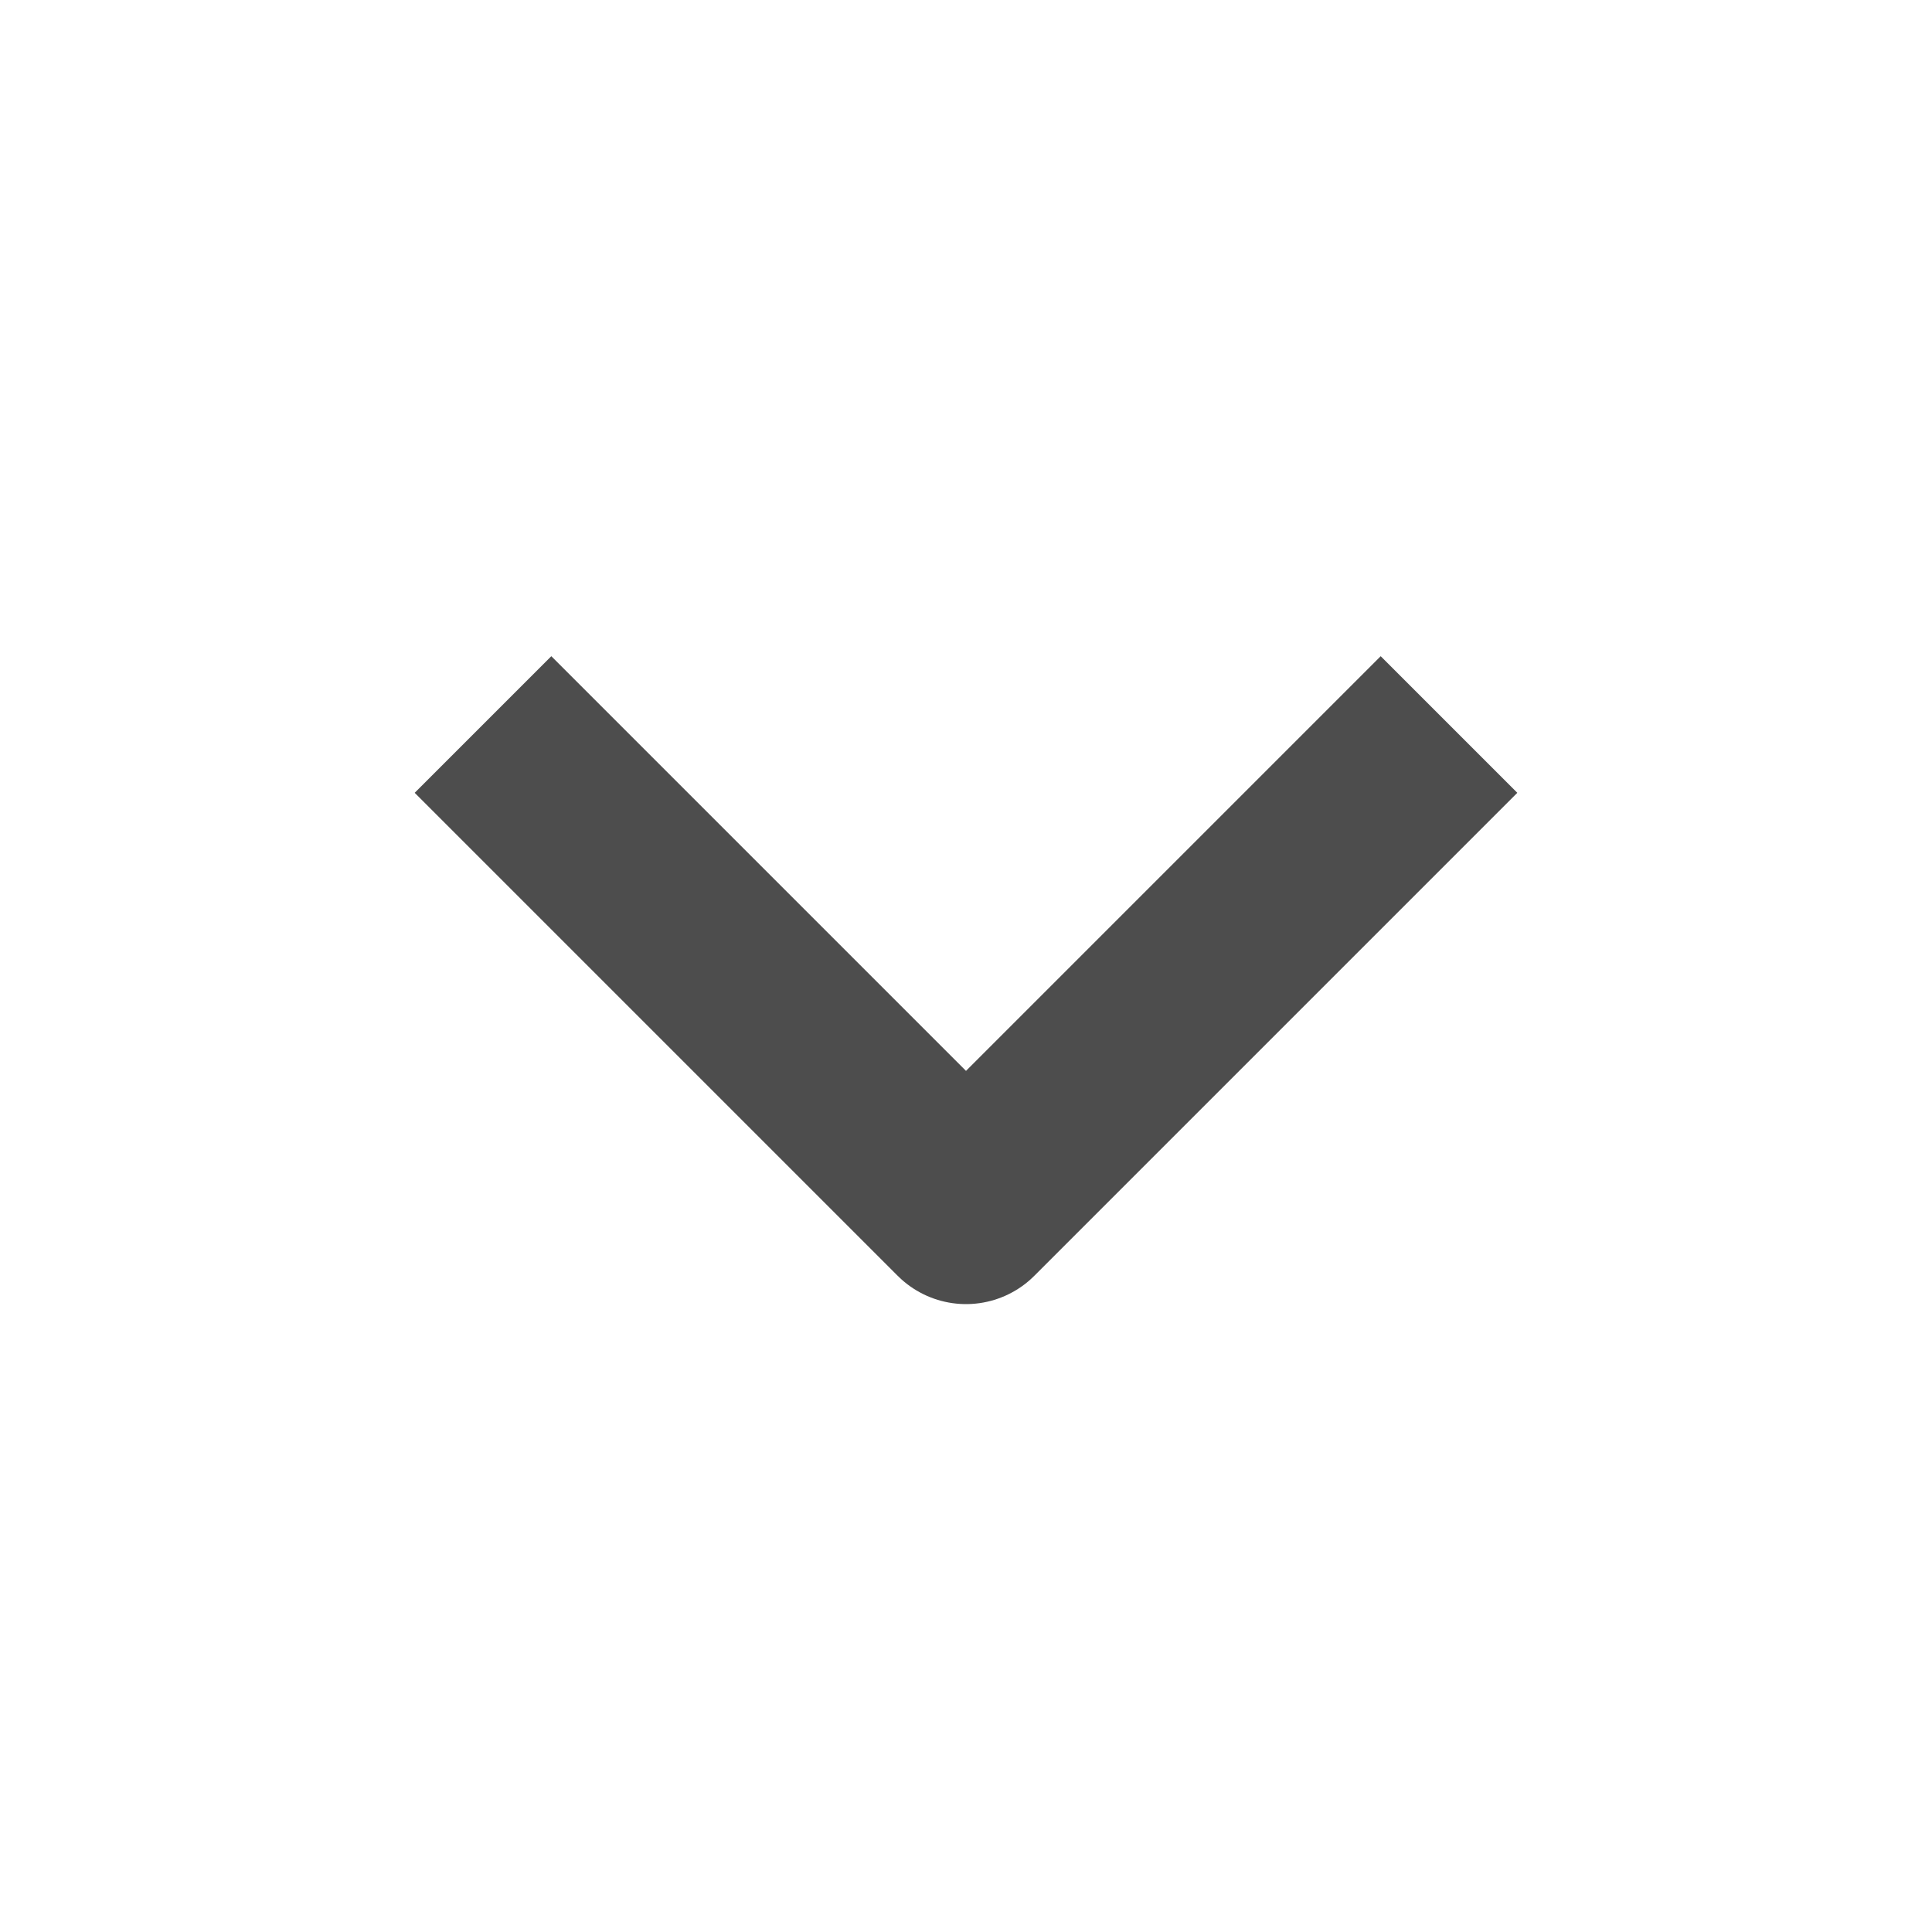
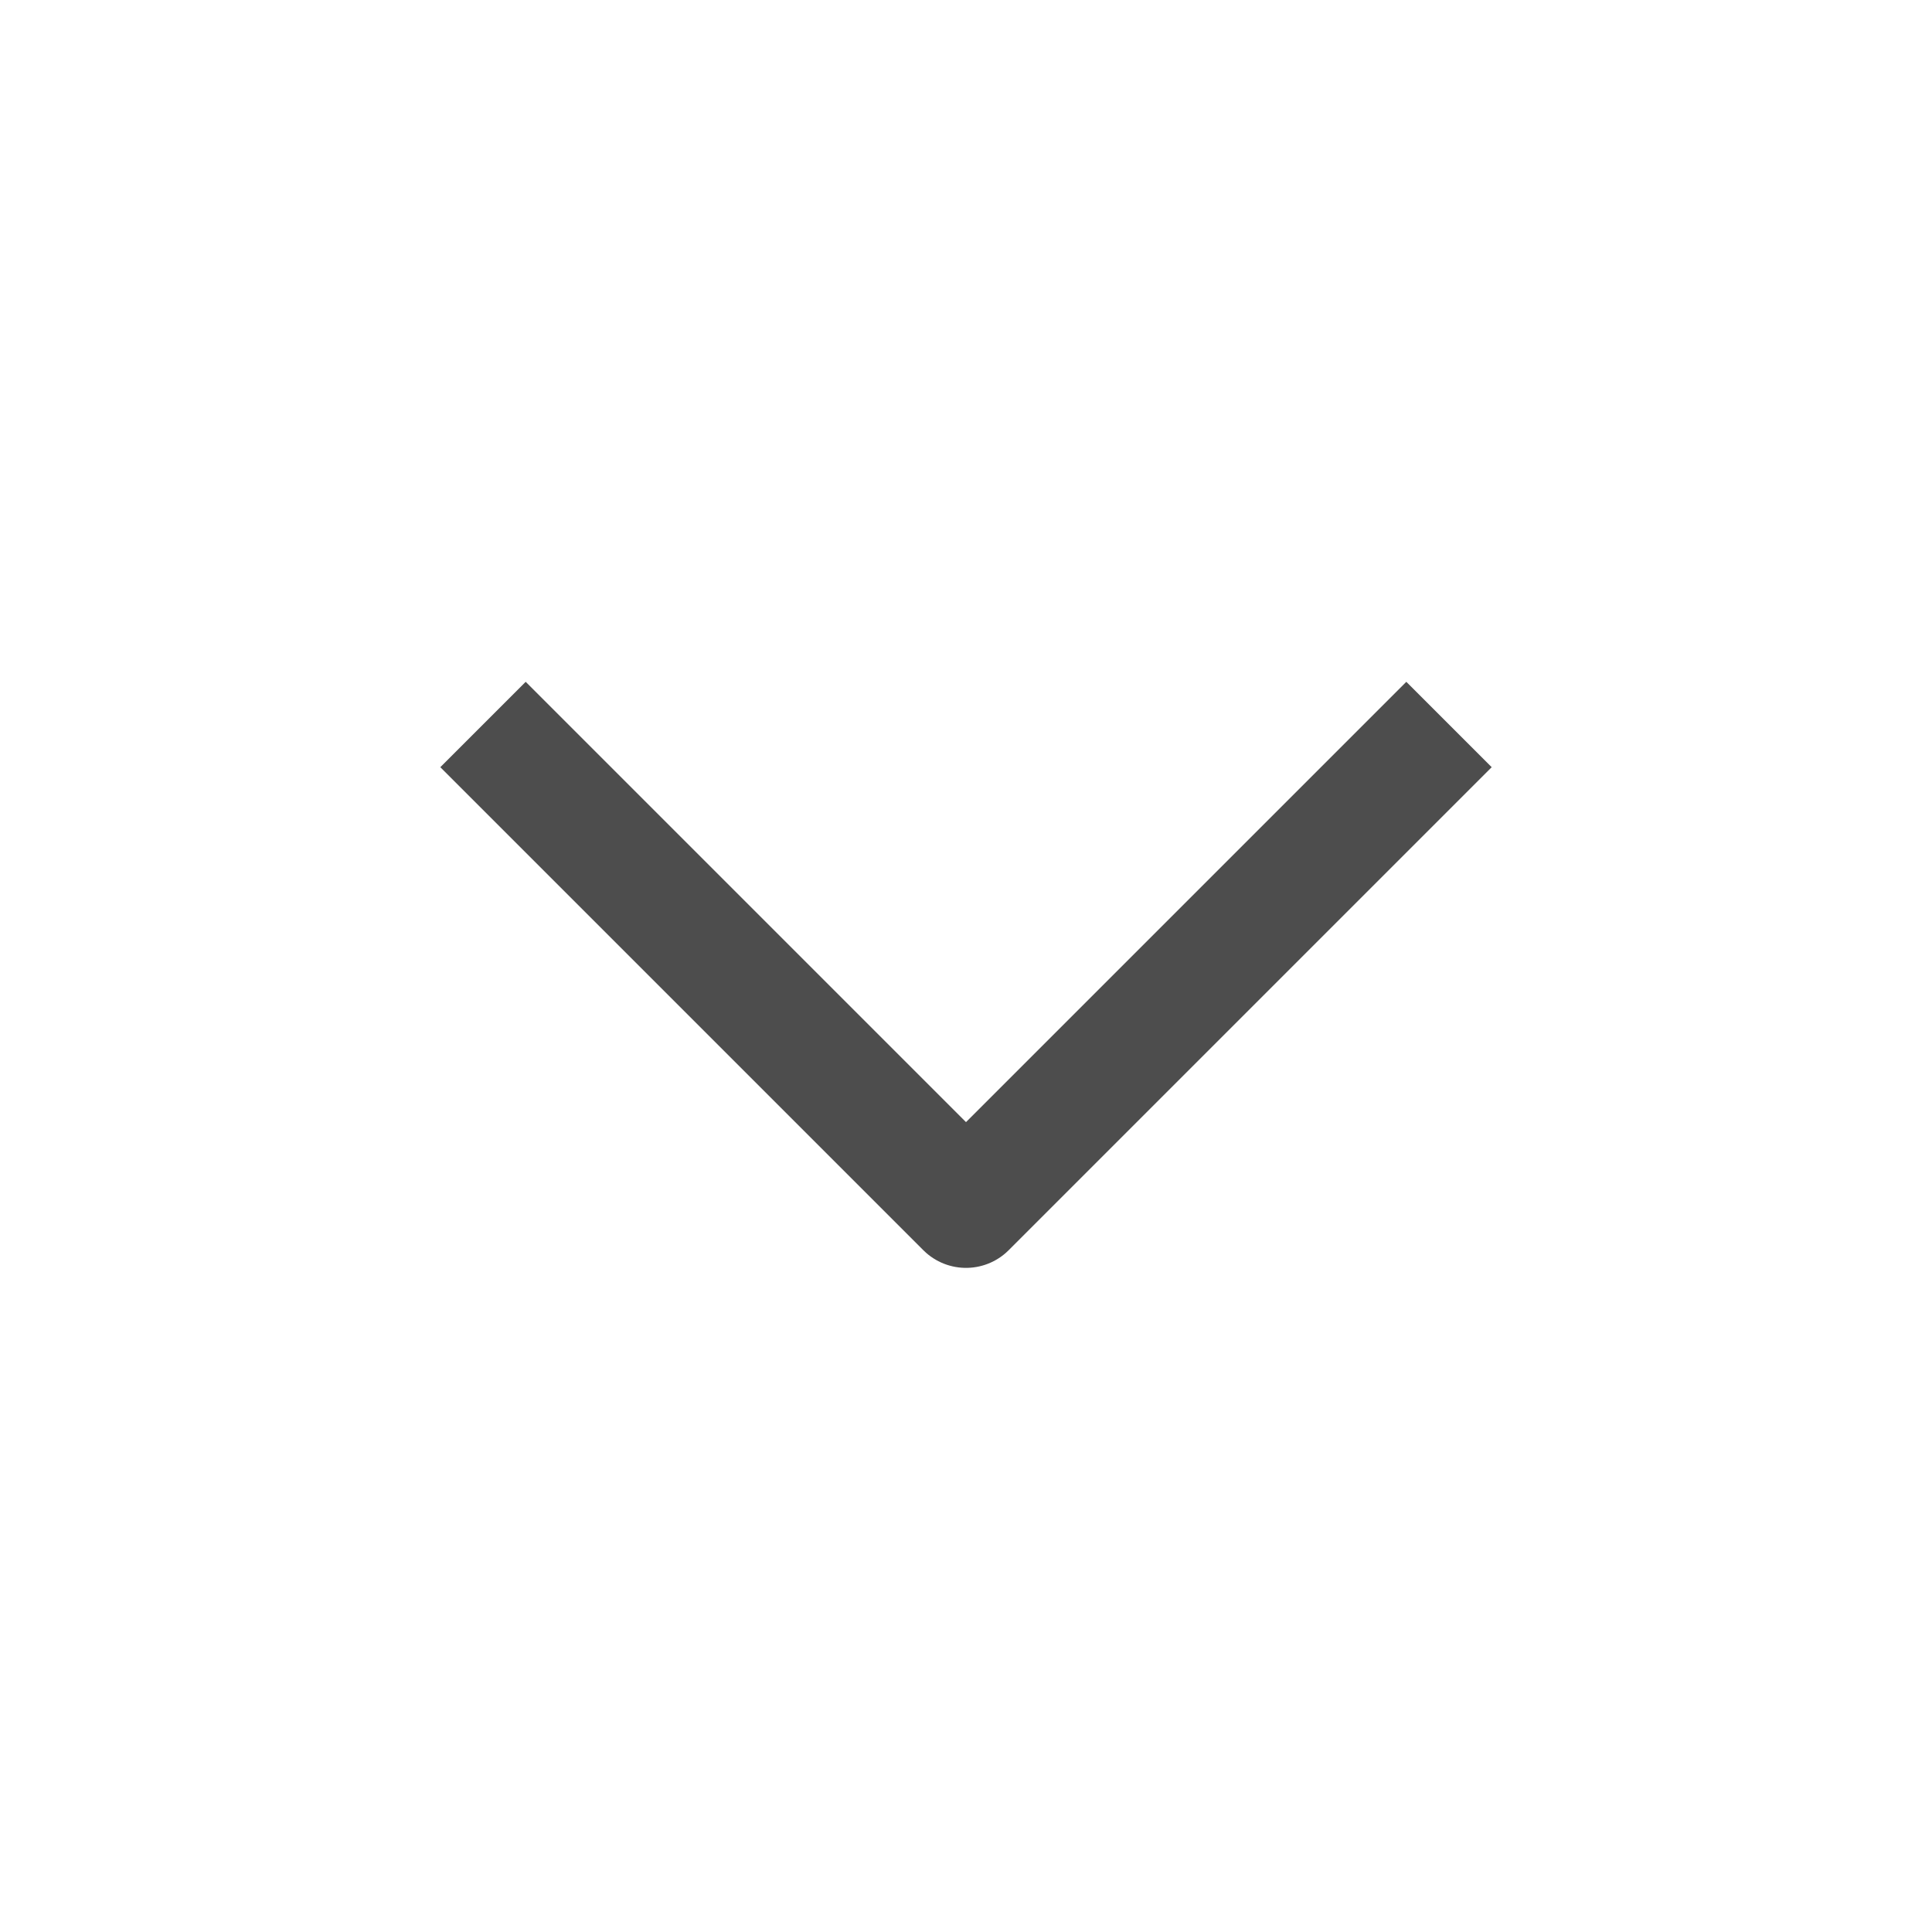
- <svg xmlns="http://www.w3.org/2000/svg" width="20" height="20" viewBox="0 0 20 20" fill="none">
+ <svg xmlns="http://www.w3.org/2000/svg" width="20" height="20" viewBox="0 0 16 16" fill="none">
  <g id="Expand_right">
-     <path id="Vector 9" d="M15 7.5L10 12.5L5 7.5" stroke="#4D4D4D" stroke-width="2" stroke-linejoin="round" />
+     <path id="Vector 9" d="M12 6L8 10L4 6" stroke="#4D4D4D" stroke-width="1" stroke-linejoin="round" />
  </g>
</svg>
